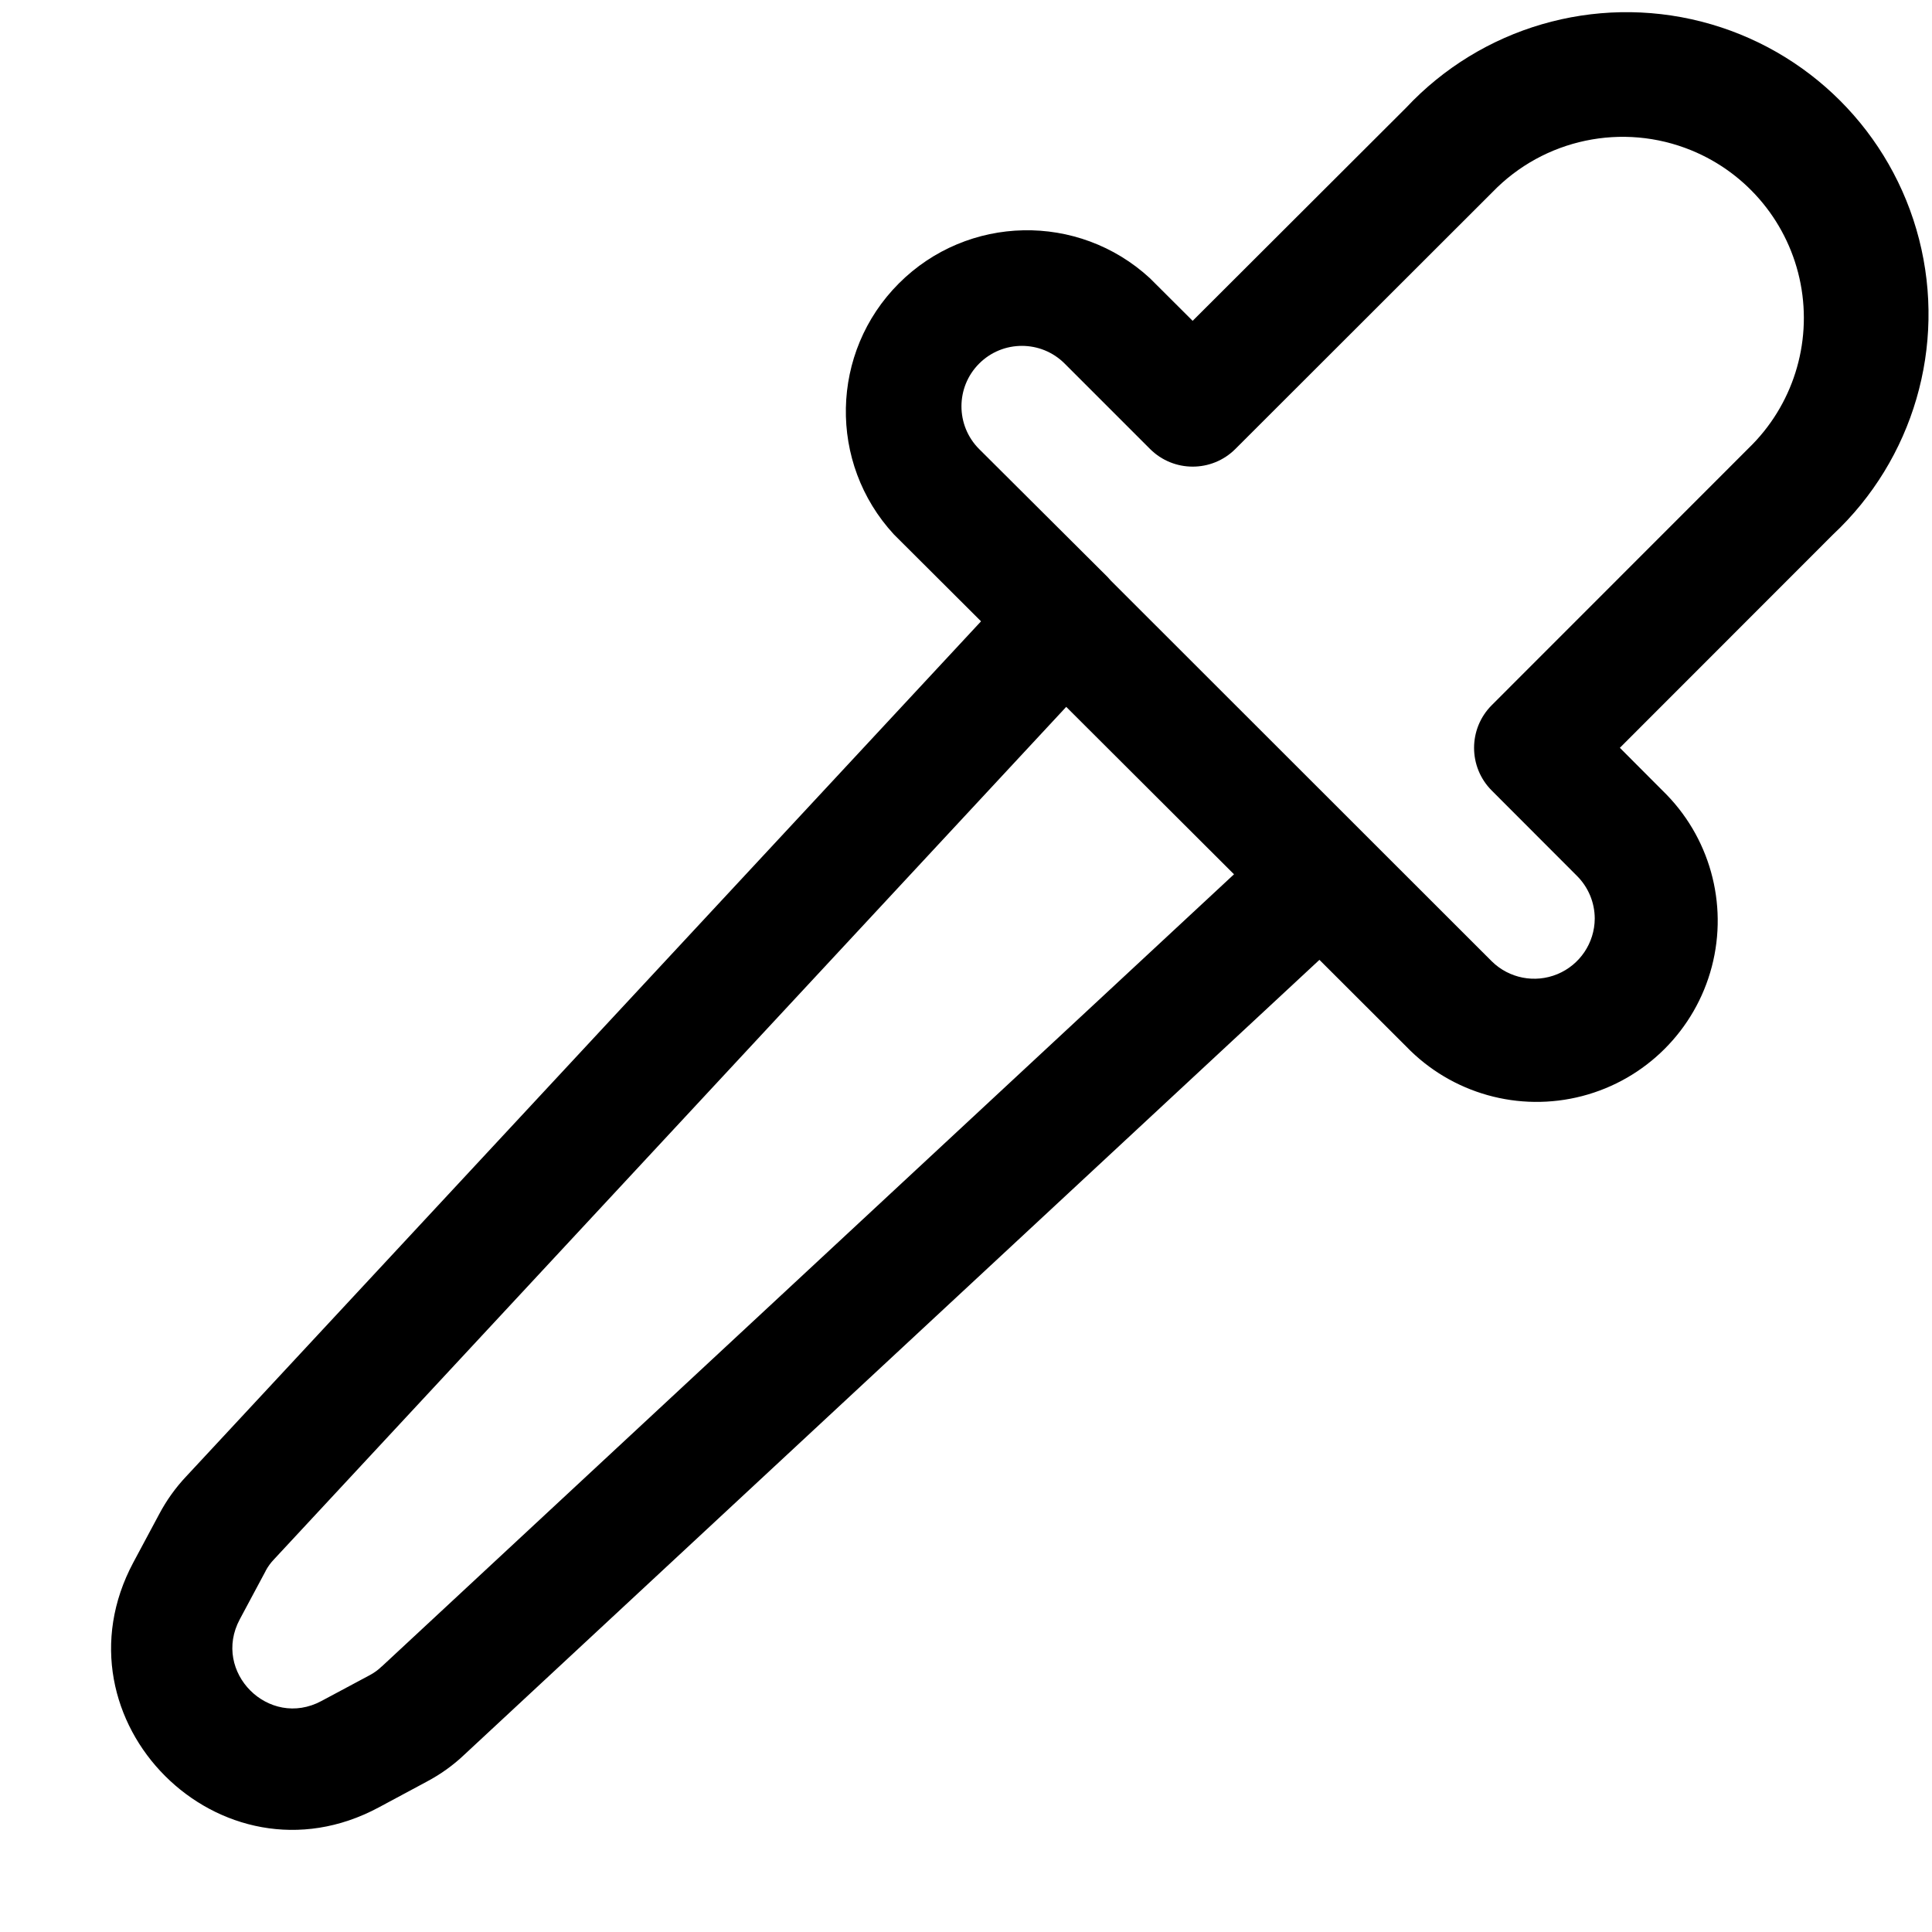
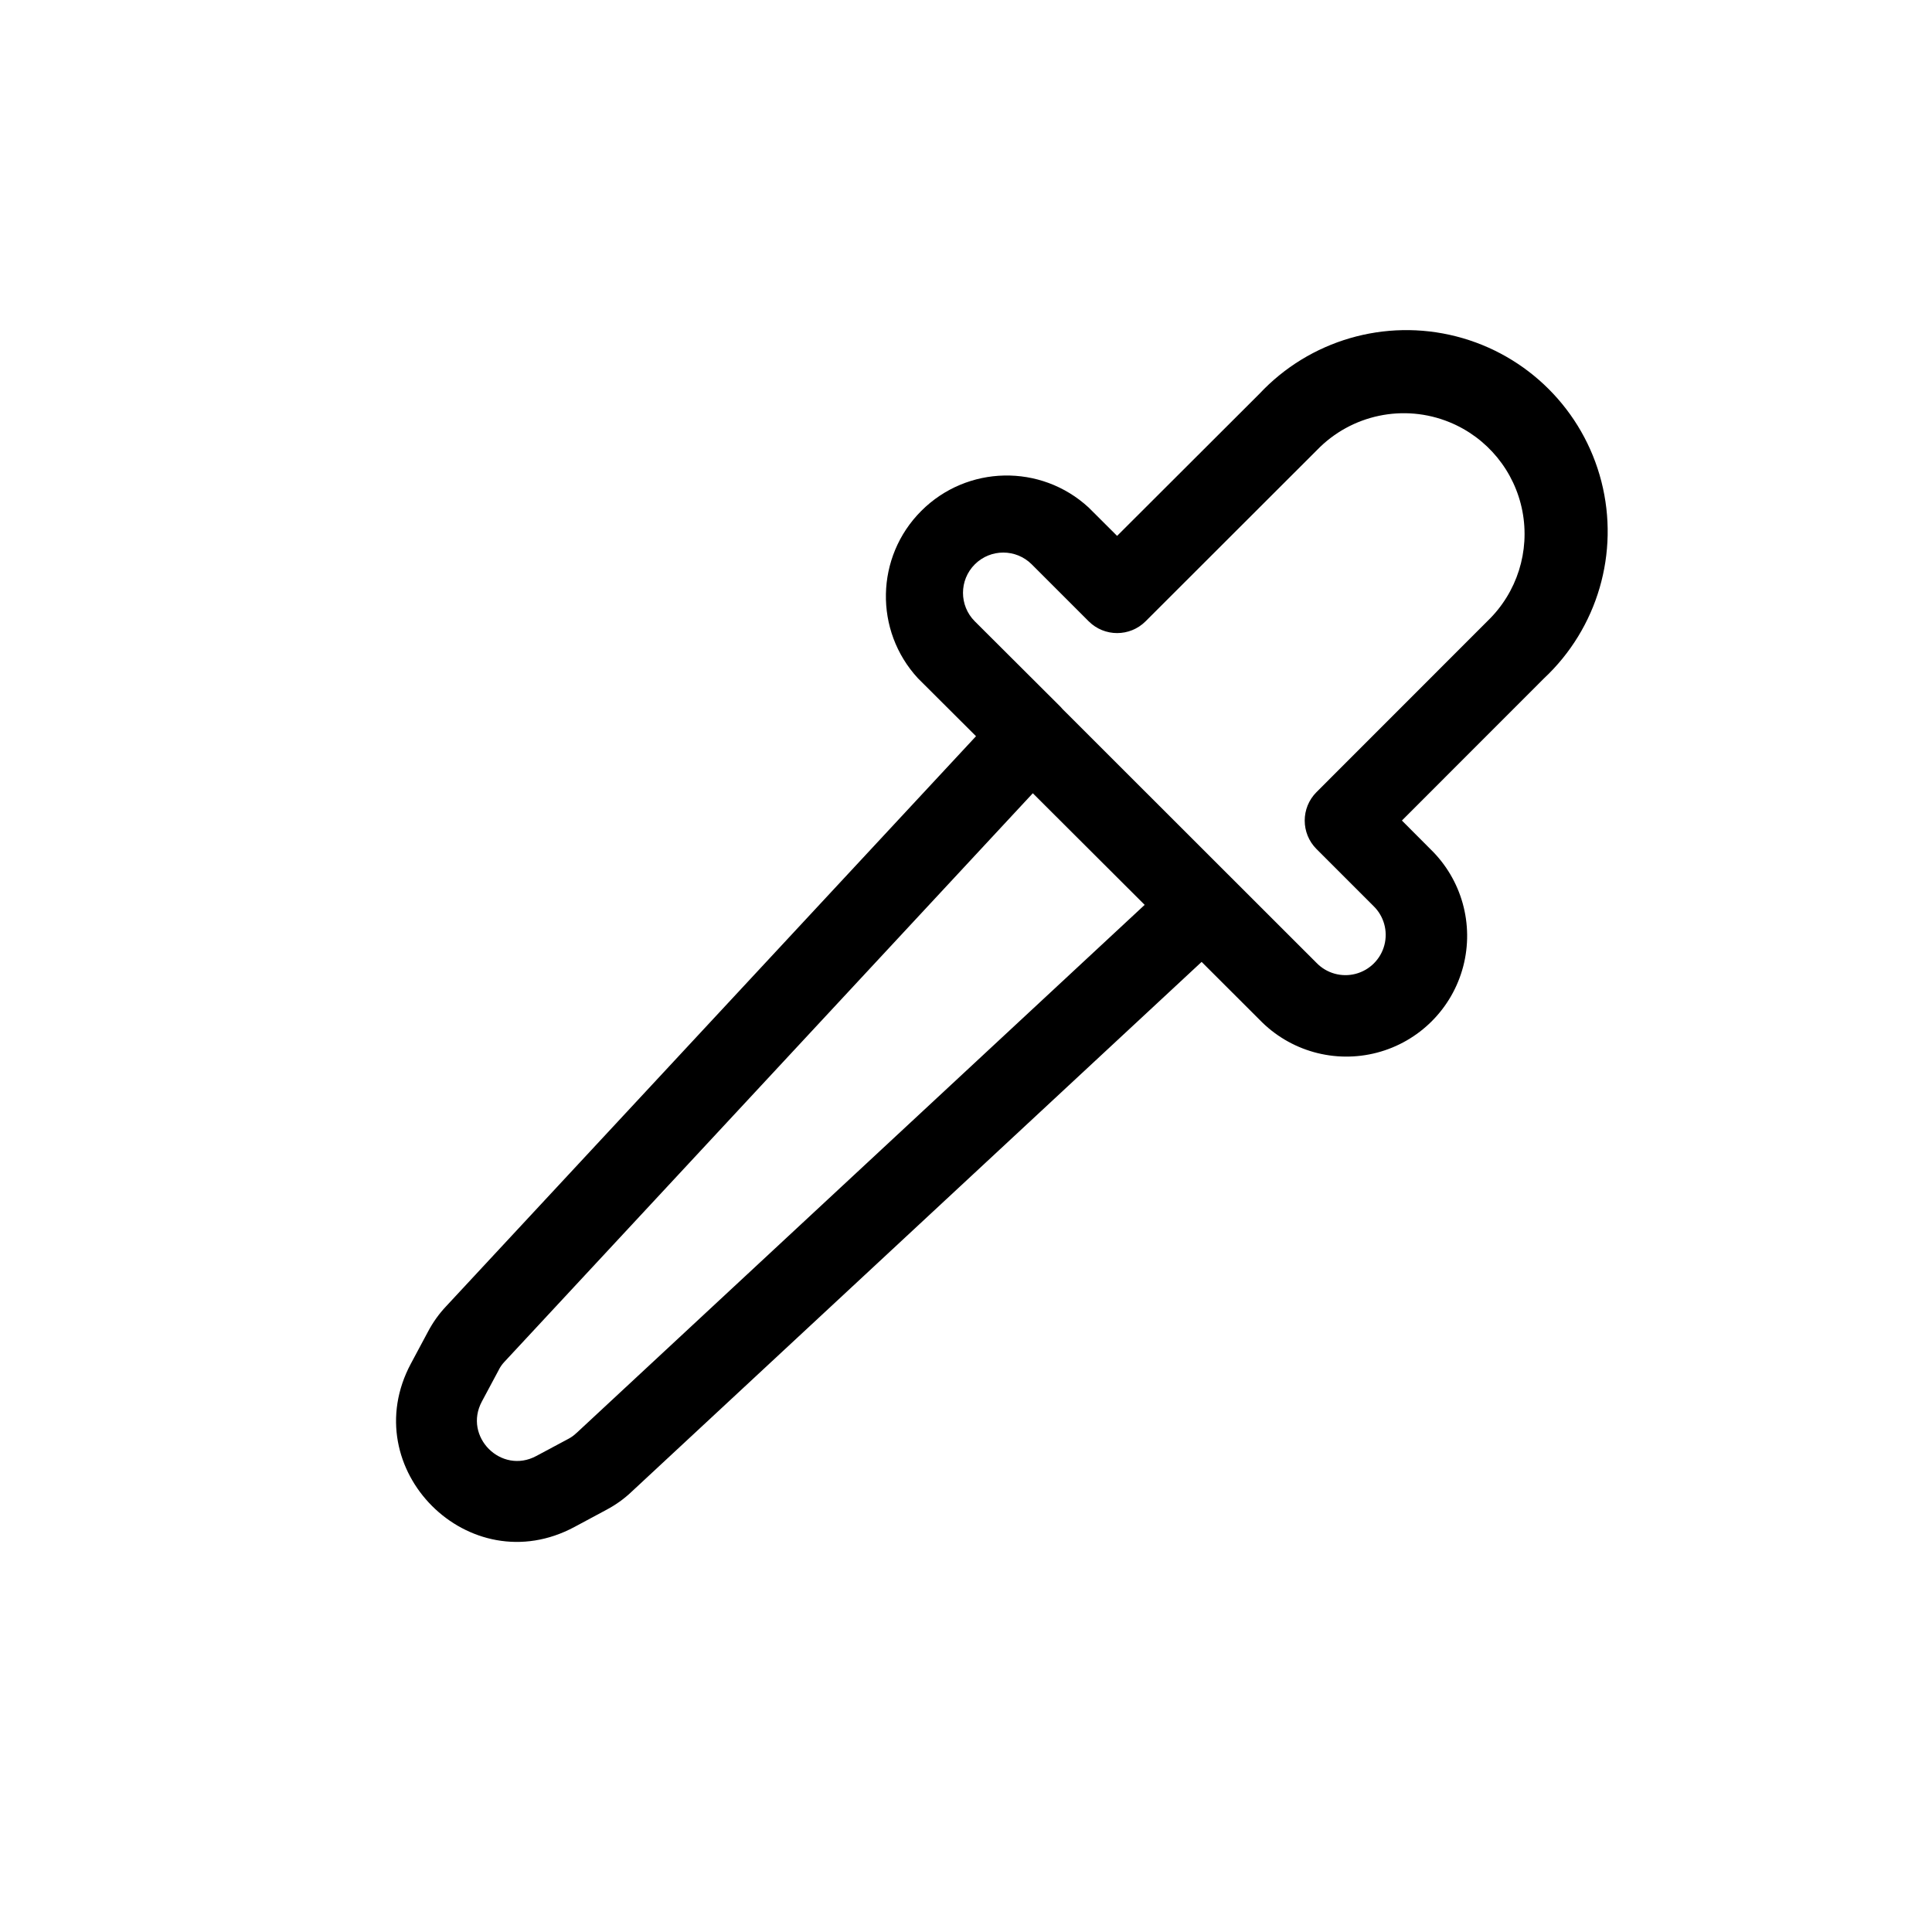
- <svg xmlns="http://www.w3.org/2000/svg" width="16" height="16" fill="currentColor" viewBox="0 0 16 16">
-   <g clip-path="url(#a)">
-     <path fill-rule="evenodd" d="M14.007 1.245a1.5 1.5 0 0 0-1.647.346l-.006.006-2.123 2.121a.5.5 0 0 1-.707 0l-.707-.707a.5.5 0 0 0-.708.708l1.064 1.06.026.029 3.155 3.153a.501.501 0 0 0 .853-.354.5.5 0 0 0-.147-.353l-.706-.707a.5.5 0 0 1 0-.707l2.127-2.128a1.5 1.5 0 0 0-.474-2.467Zm-5.883 3.9-.721-.719a1.501 1.501 0 0 1 2.12-2.122l.354.353L11.644.893a2.501 2.501 0 1 1 3.535 3.535l-1.764 1.765.353.354a1.5 1.5 0 1 1-2.122 2.12l-.719-.718-7.08 6.581c-.094.09-.2.165-.315.226l-.395.212c-1.31.704-2.733-.722-2.032-2.03l.212-.396a1.43 1.43 0 0 1 .226-.316l6.581-7.08Zm2.096 2.096L8.83 5.854l-6.56 7.059a.431.431 0 0 0-.07.096l-.001.003-.213.398c-.234.436.24.911.676.677l.402-.215a.429.429 0 0 0 .096-.07l.004-.003 7.055-6.558Z" clip-rule="evenodd" />
-   </g>
-   <defs>
-     <clipPath id="a">
-       <path d="M0 0h16v16H0z" />
-     </clipPath>
-   </defs>
+ <svg xmlns="http://www.w3.org/2000/svg" width="24" height="24" fill="none" viewBox="0 0 24 24">
+   <path fill="#000" fill-rule="evenodd" d="M18.007 5.245a1.5 1.5 0 0 0-1.647.346l-.006.006-2.123 2.121a.5.5 0 0 1-.707 0l-.707-.707a.5.5 0 0 0-.708.707l1.064 1.061.026.029 3.155 3.153a.5.5 0 1 0 .707-.707l-.707-.707a.5.5 0 0 1 0-.707l2.127-2.128a1.5 1.5 0 0 0-.474-2.467Zm-5.883 3.9-.721-.719a1.501 1.501 0 0 1 2.12-2.122l.354.353 1.767-1.764a2.501 2.501 0 1 1 3.535 3.535l-1.764 1.765.353.354a1.5 1.5 0 1 1-2.122 2.12l-.719-.718-7.08 6.581c-.094.09-.2.165-.315.226l-.395.212c-1.31.704-2.733-.722-2.032-2.03l.212-.396a1.43 1.43 0 0 1 .226-.316l6.581-7.08Zm2.096 2.096-1.39-1.387-6.56 7.059a.431.431 0 0 0-.07.096l-.001.003-.213.398c-.234.436.24.911.676.677l.402-.215a.429.429 0 0 0 .096-.07l.004-.003 7.055-6.558Z" clip-rule="evenodd" />
</svg>
